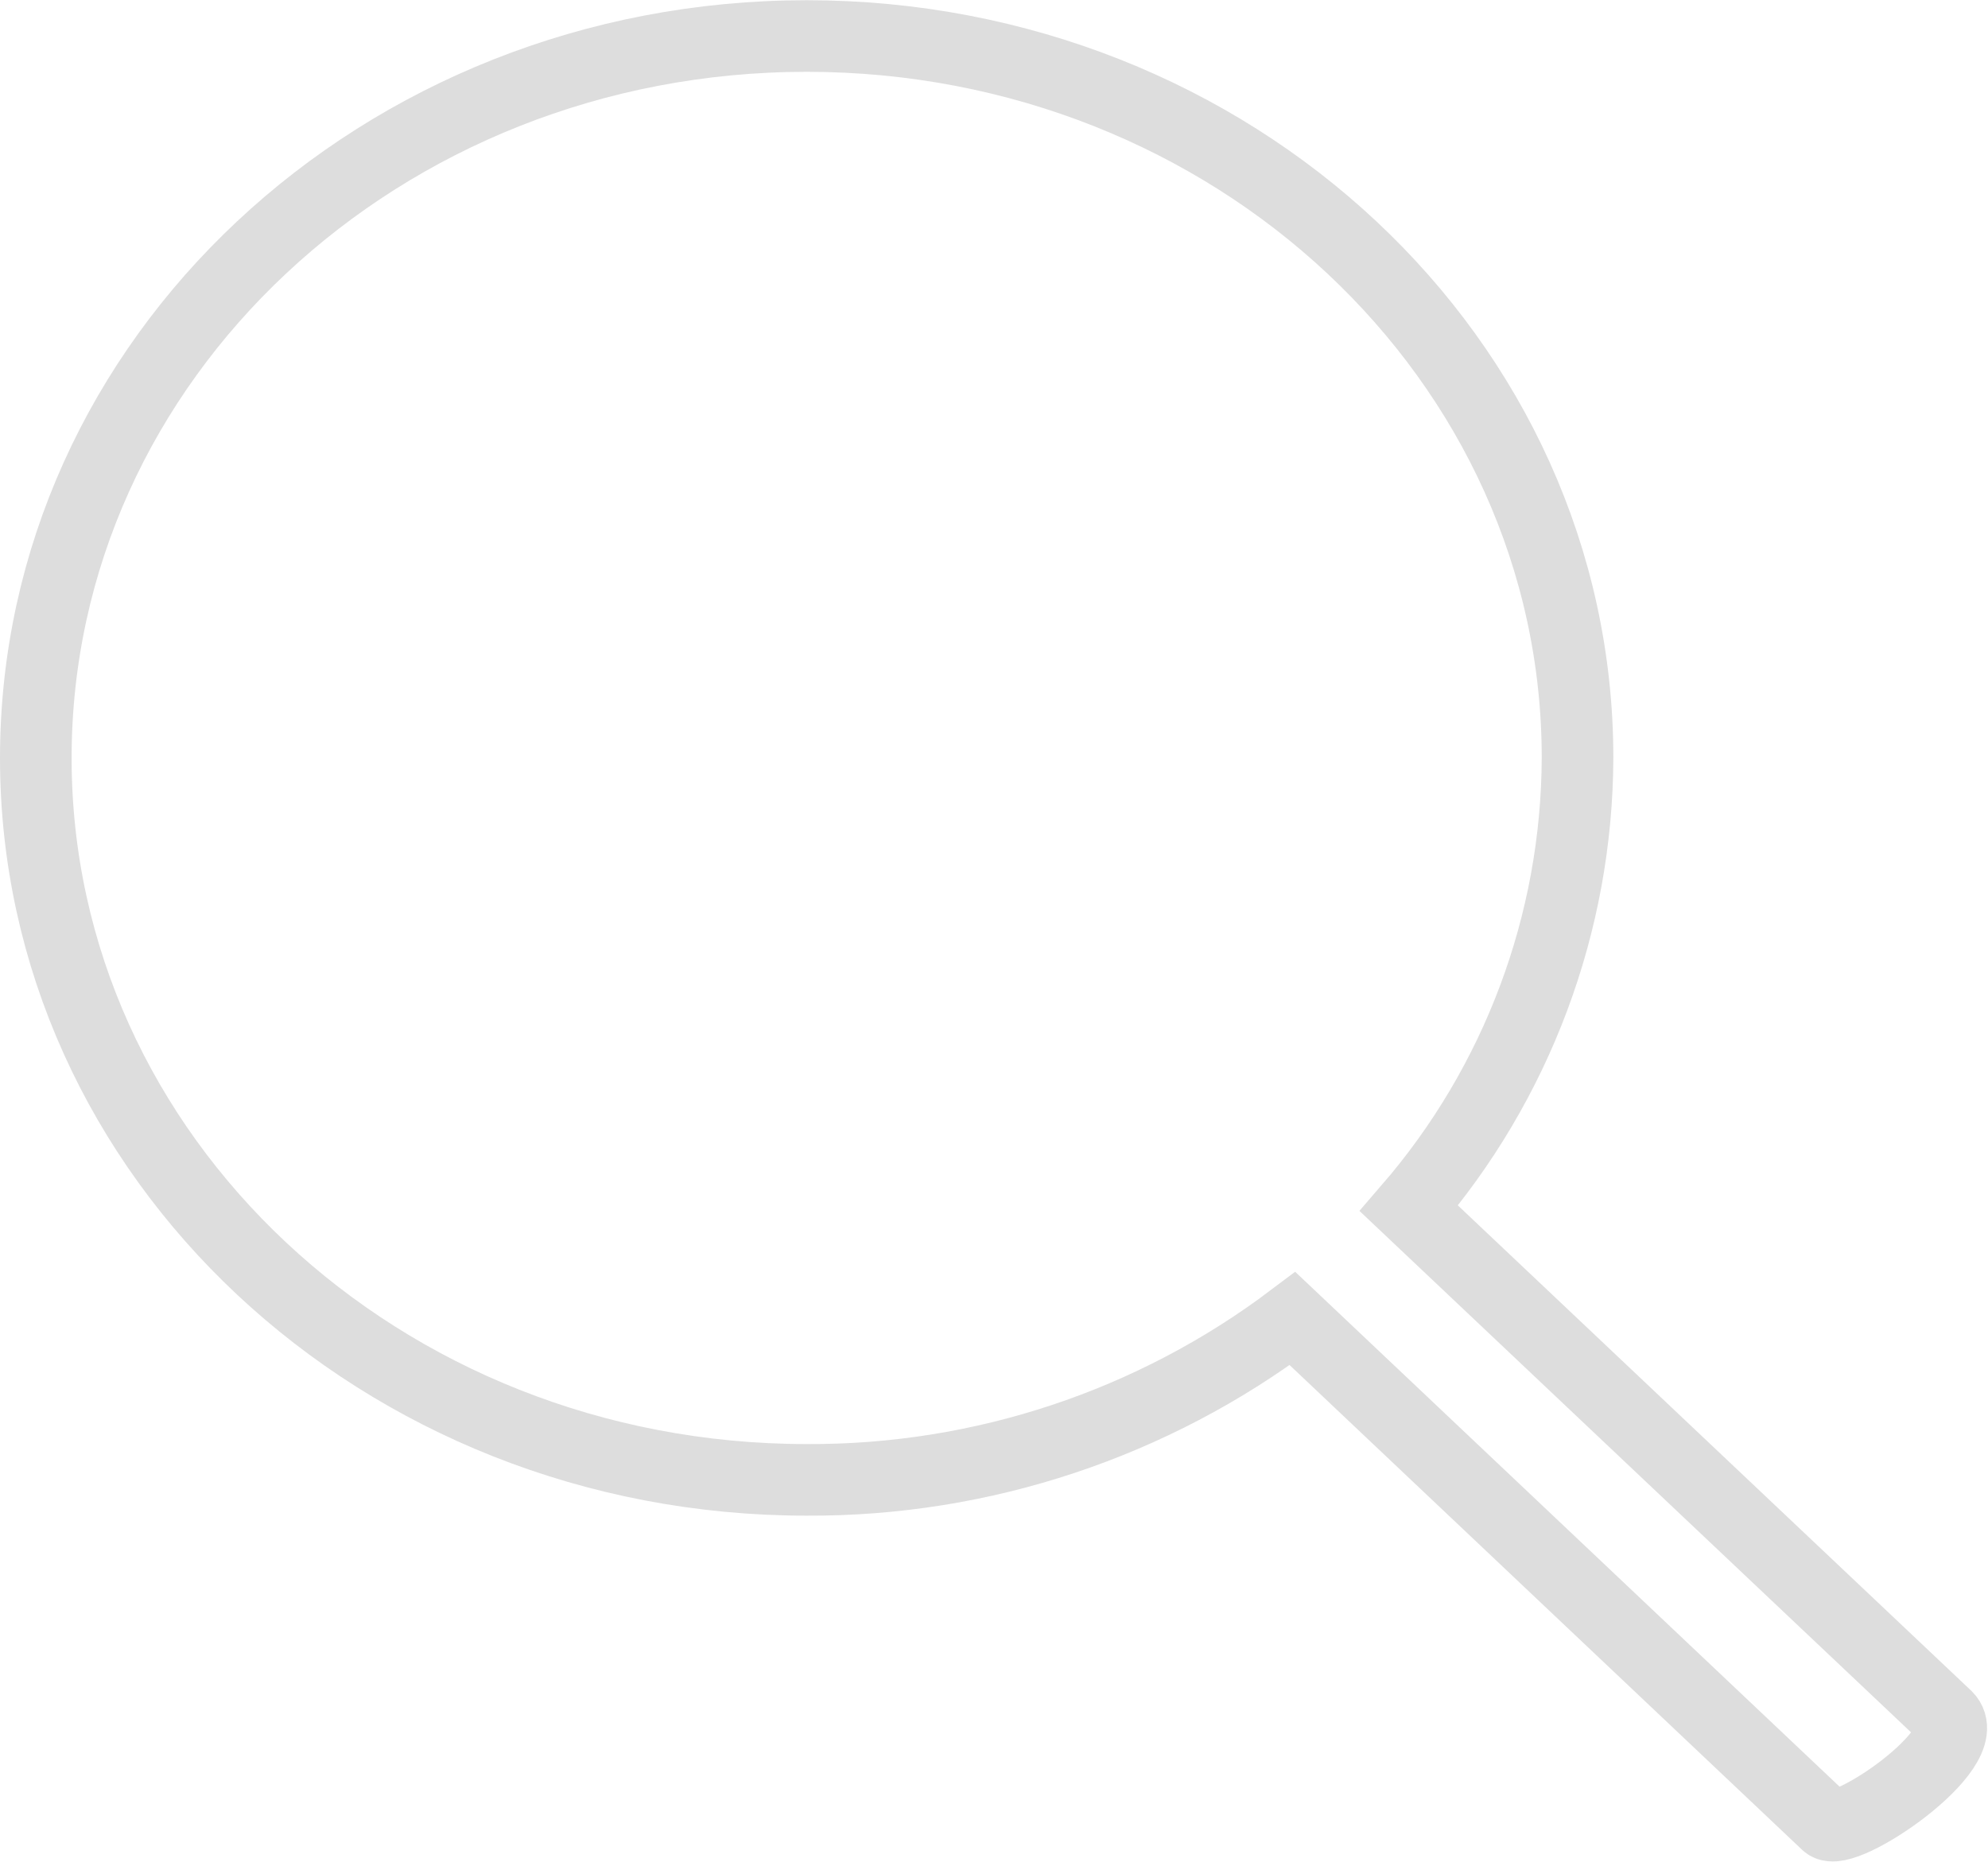
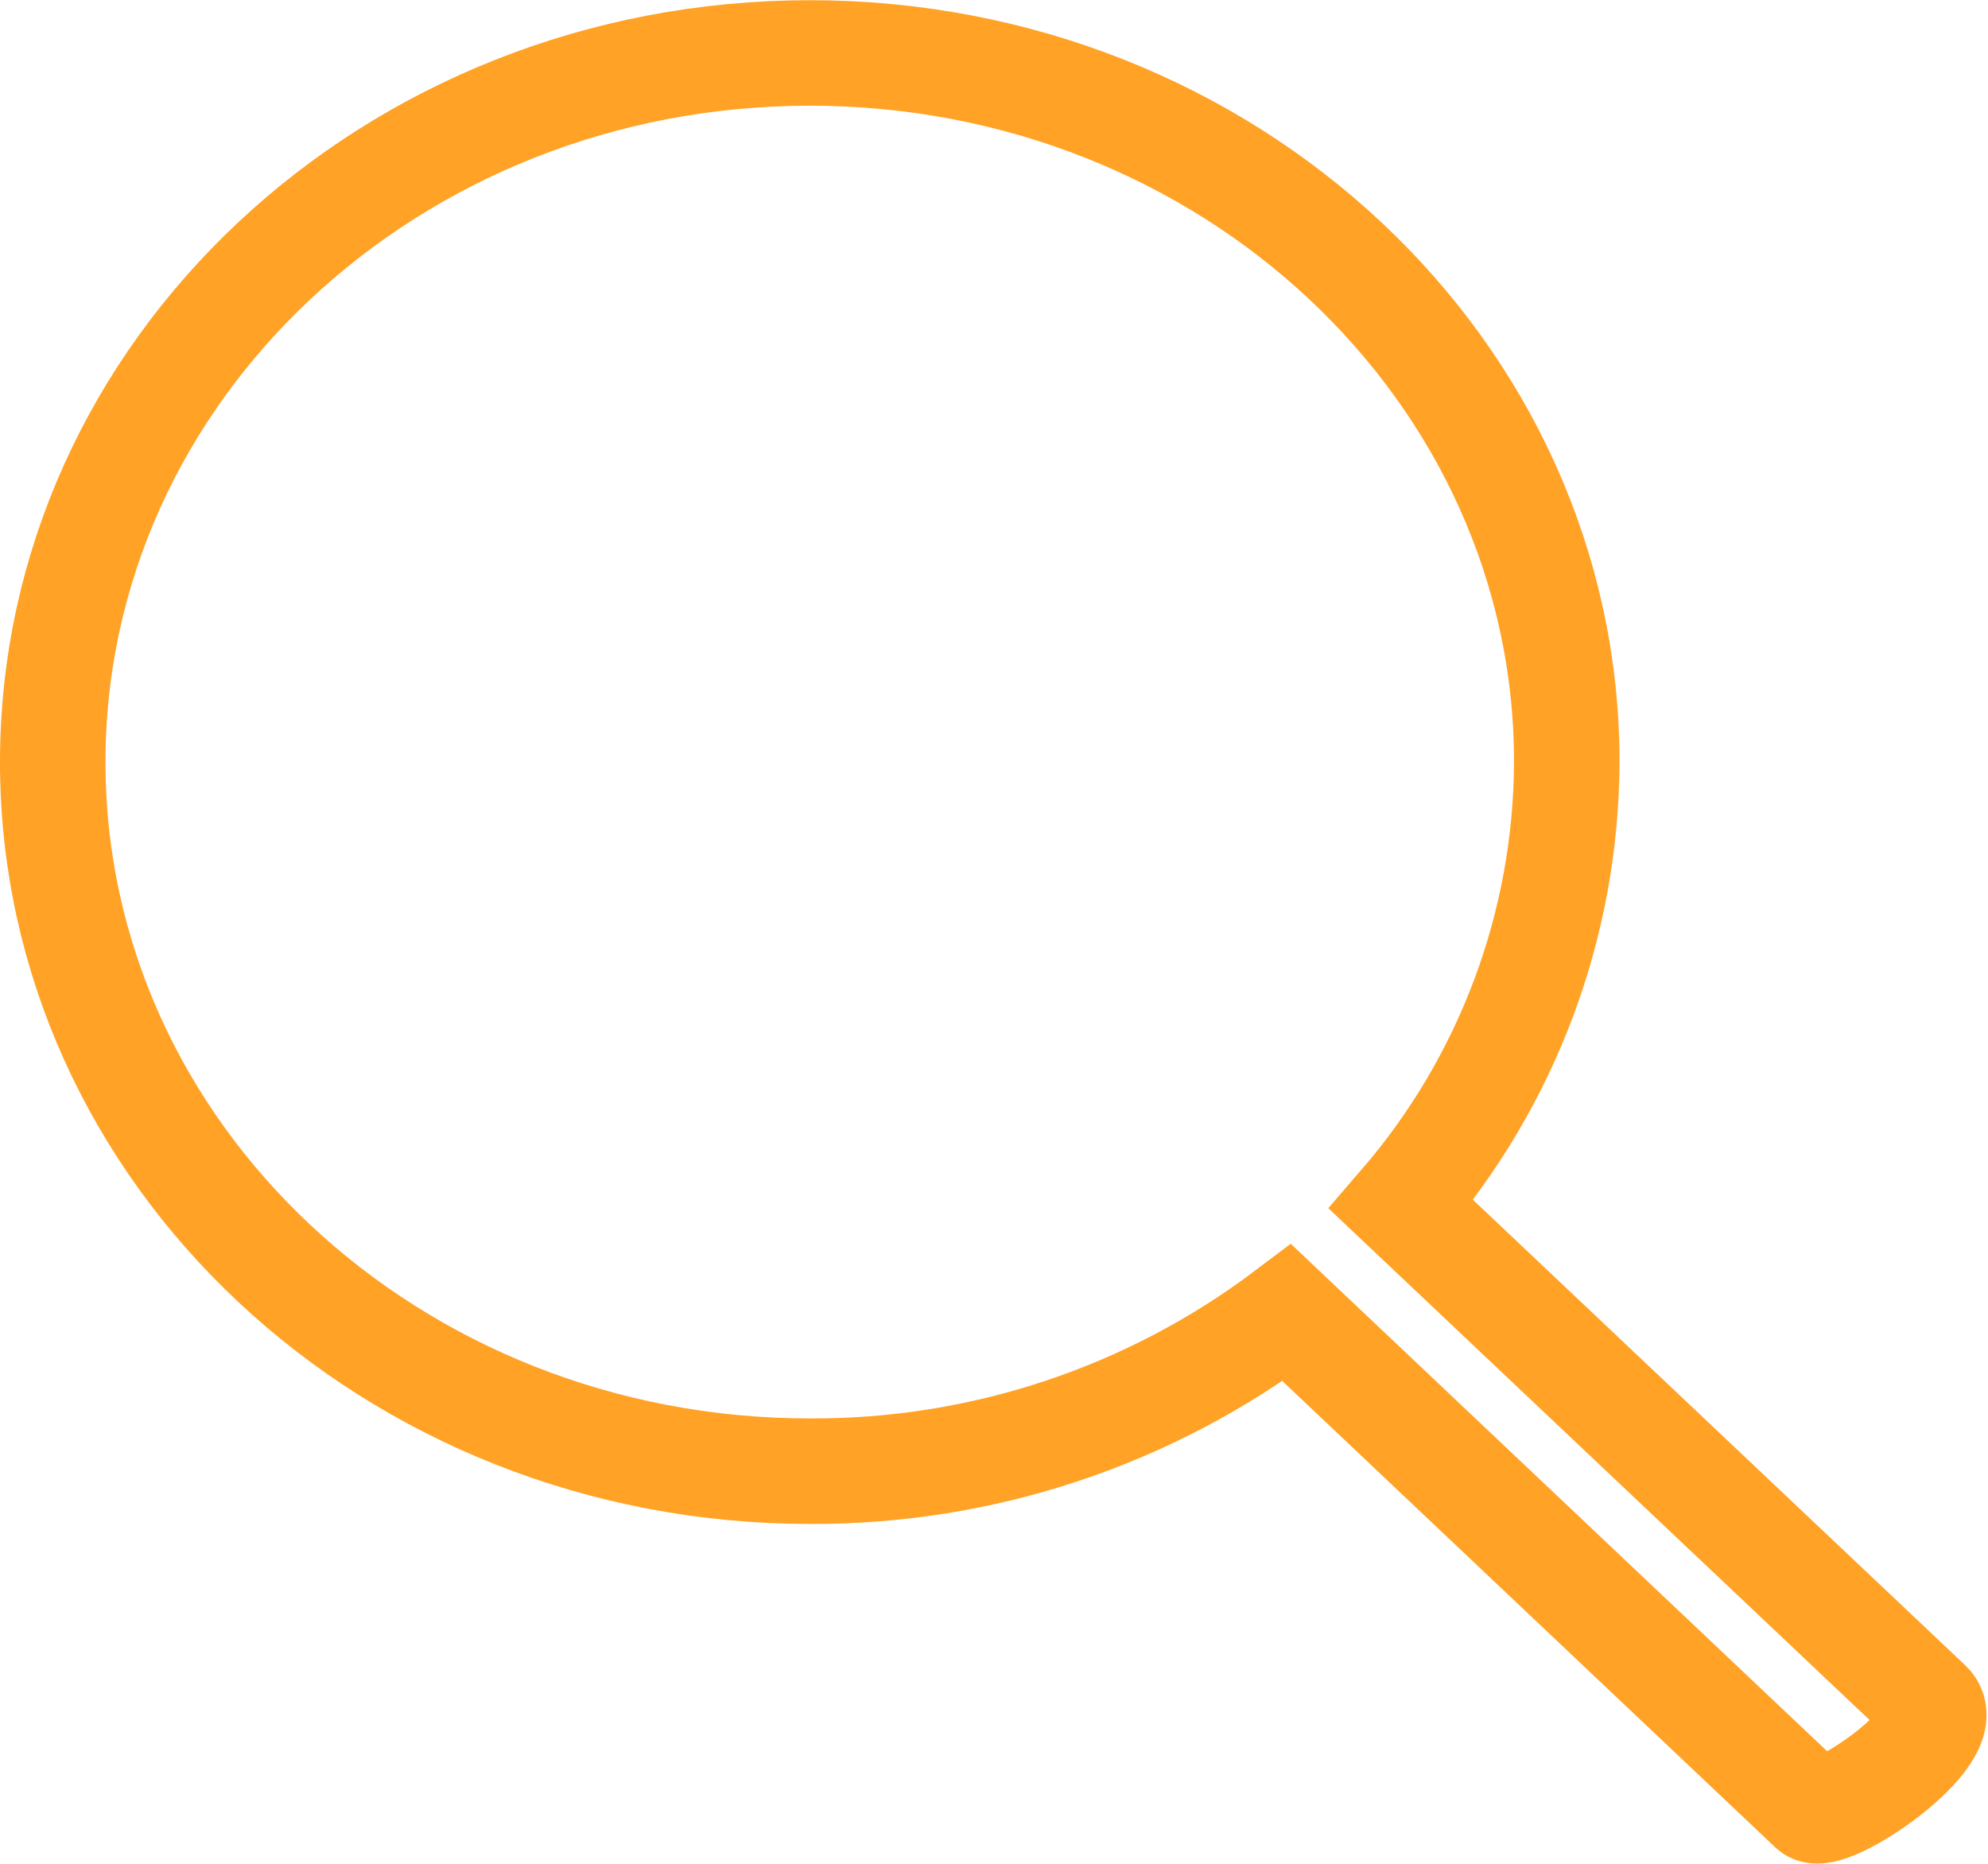
- <svg xmlns="http://www.w3.org/2000/svg" width="27.762" height="26.002" viewBox="0 0 27.762 26.002">
+ <svg xmlns="http://www.w3.org/2000/svg" width="28.27" height="26.504" viewBox="0 0 28.27 26.504">
  <defs>
-     <style>.a{fill:none;stroke:#ddd;}</style>
+     <style>.a{fill:none;stroke:#ffa225;stroke-width:1.5px;}</style>
  </defs>
-   <path class="a" d="M31.184,27.971l-7.509-7.1a9.677,9.677,0,0,0,2.355-6.293c0-5.568-4.816-10.082-10.765-10.082S4.5,9.013,4.5,14.581,9.316,24.663,15.265,24.663A11.179,11.179,0,0,0,22.05,22.41l7.46,7.057C29.735,29.691,31.62,28.406,31.184,27.971Zm-9.942-7.8Z" transform="translate(-4 -3.993)" />
+   <path class="a" d="M31.184,27.971l-7.509-7.1a9.677,9.677,0,0,0,2.355-6.293c0-5.568-4.816-10.082-10.765-10.082S4.5,9.013,4.5,14.581,9.316,24.663,15.265,24.663A11.179,11.179,0,0,0,22.05,22.41l7.46,7.057C29.735,29.691,31.62,28.406,31.184,27.971Zm-9.942-7.8Z" transform="translate(-3.75 -3.743)" />
</svg>
